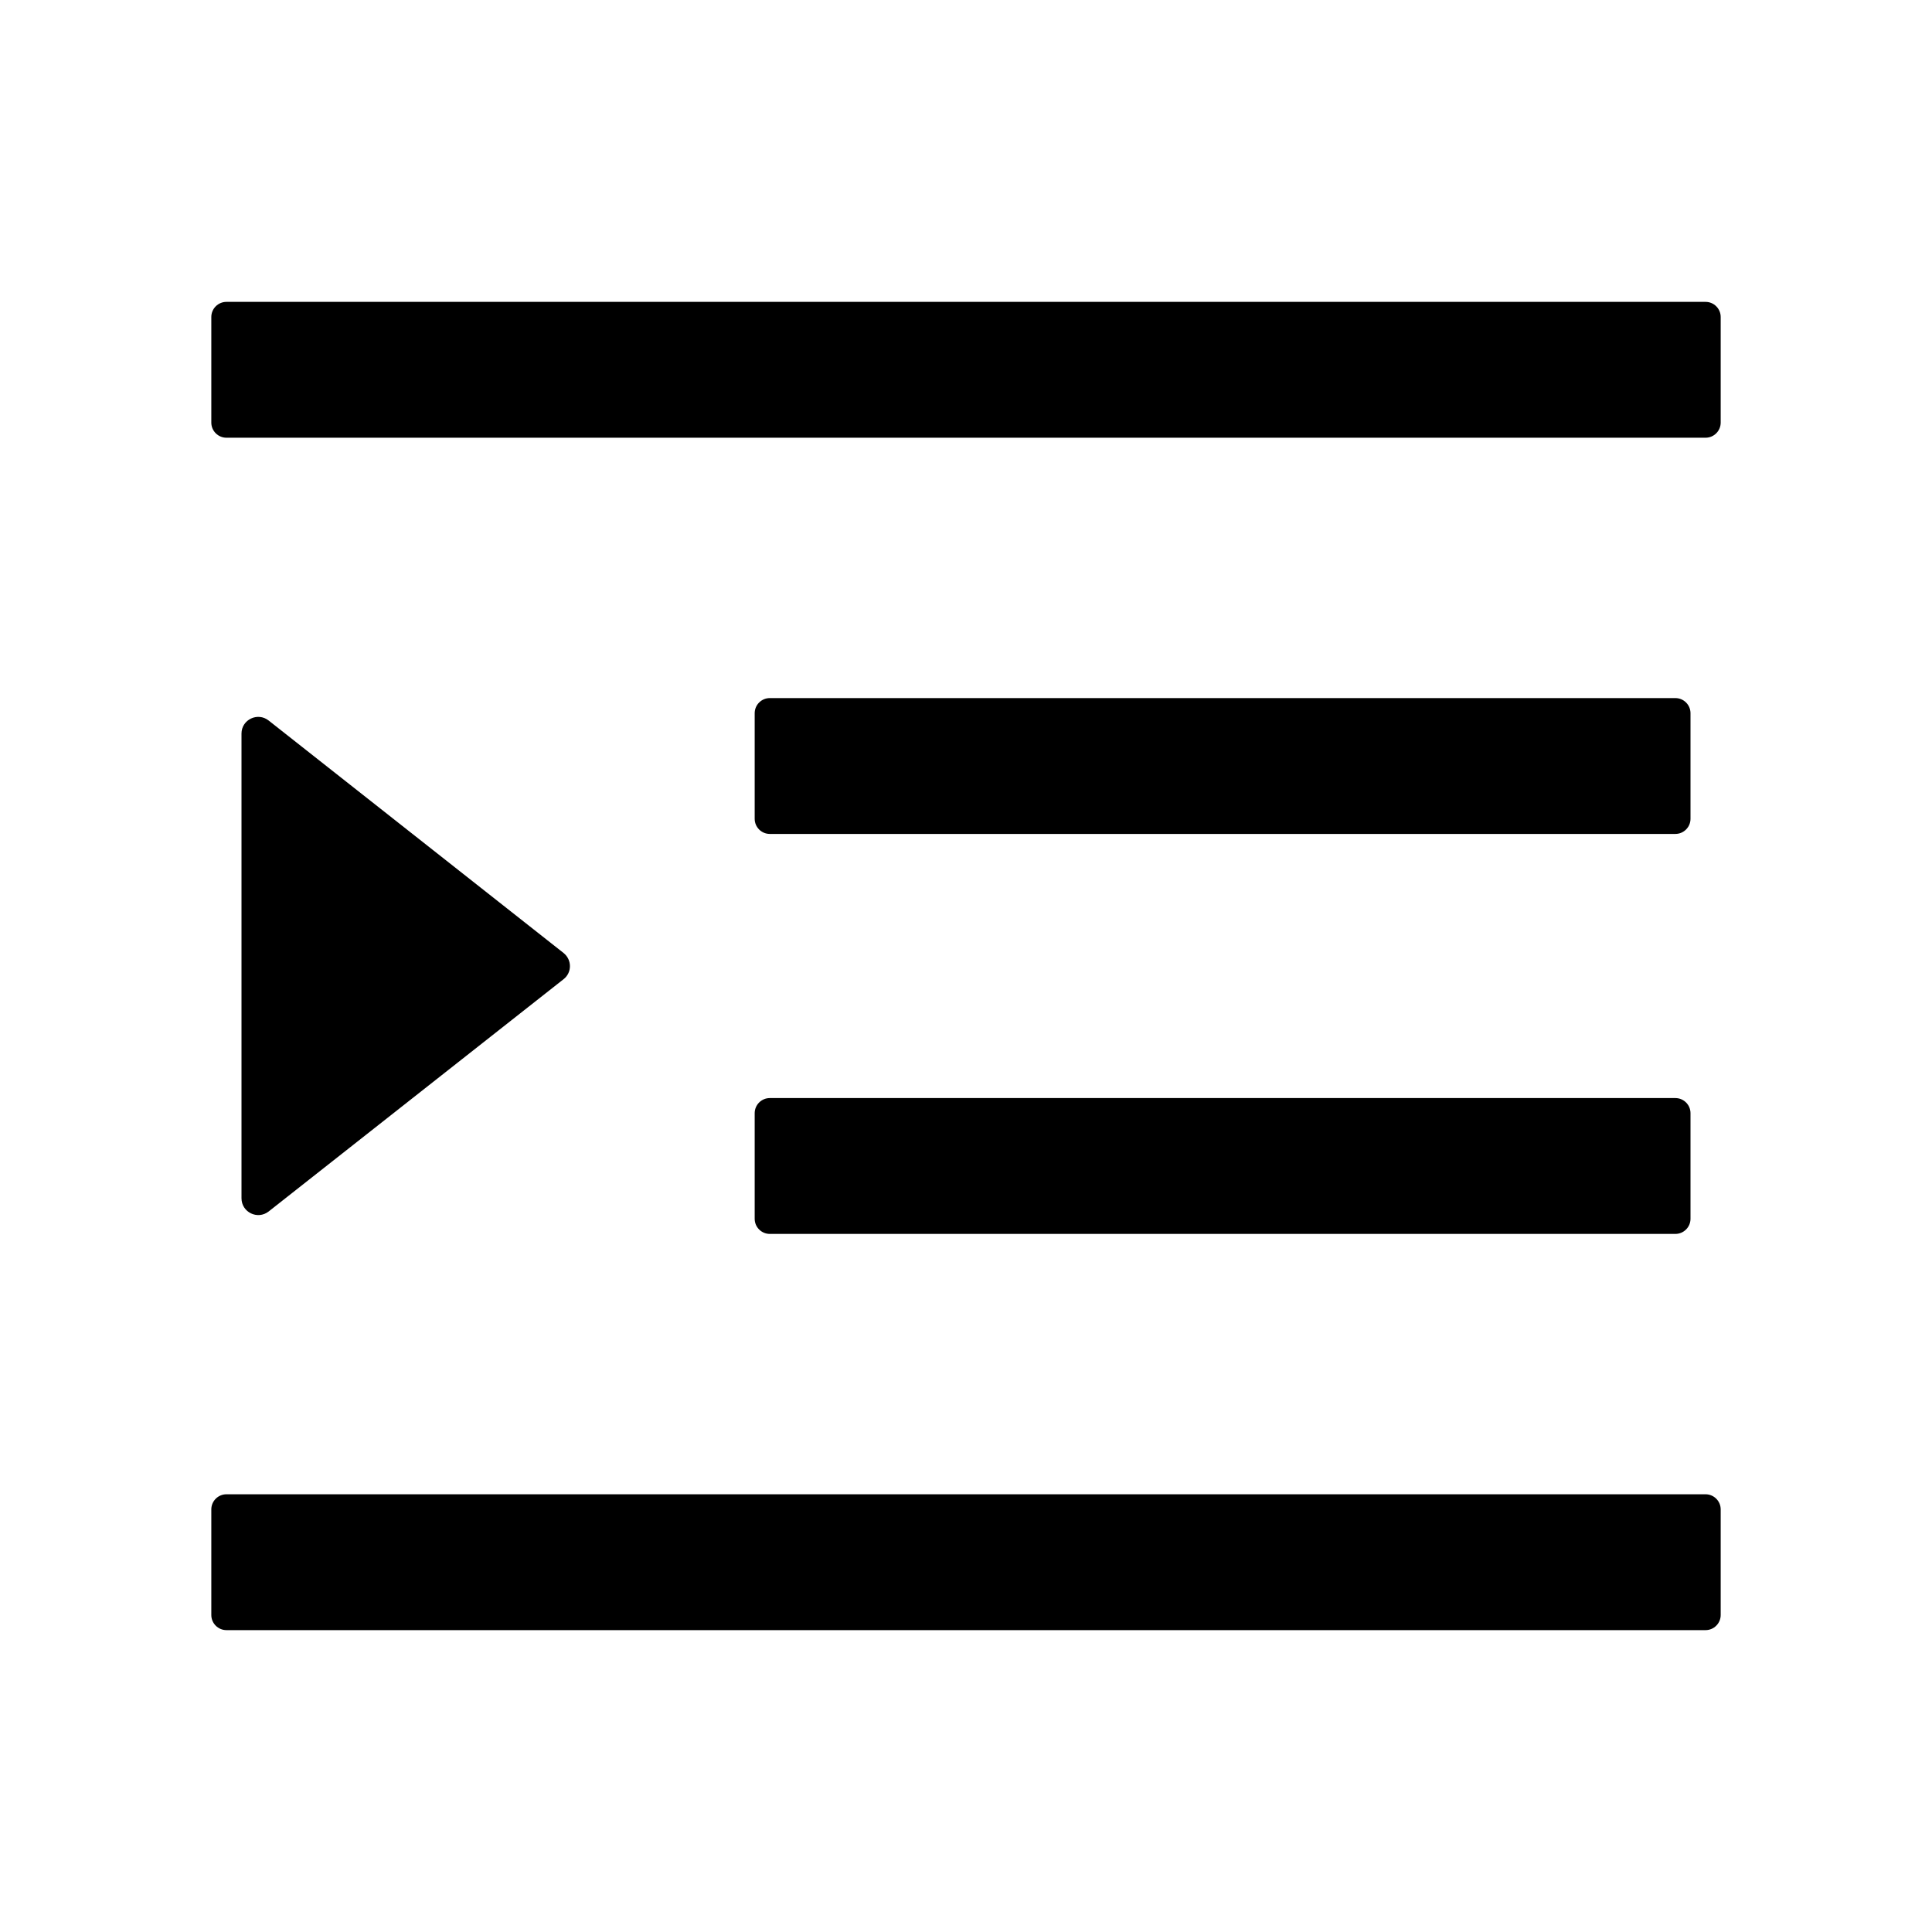
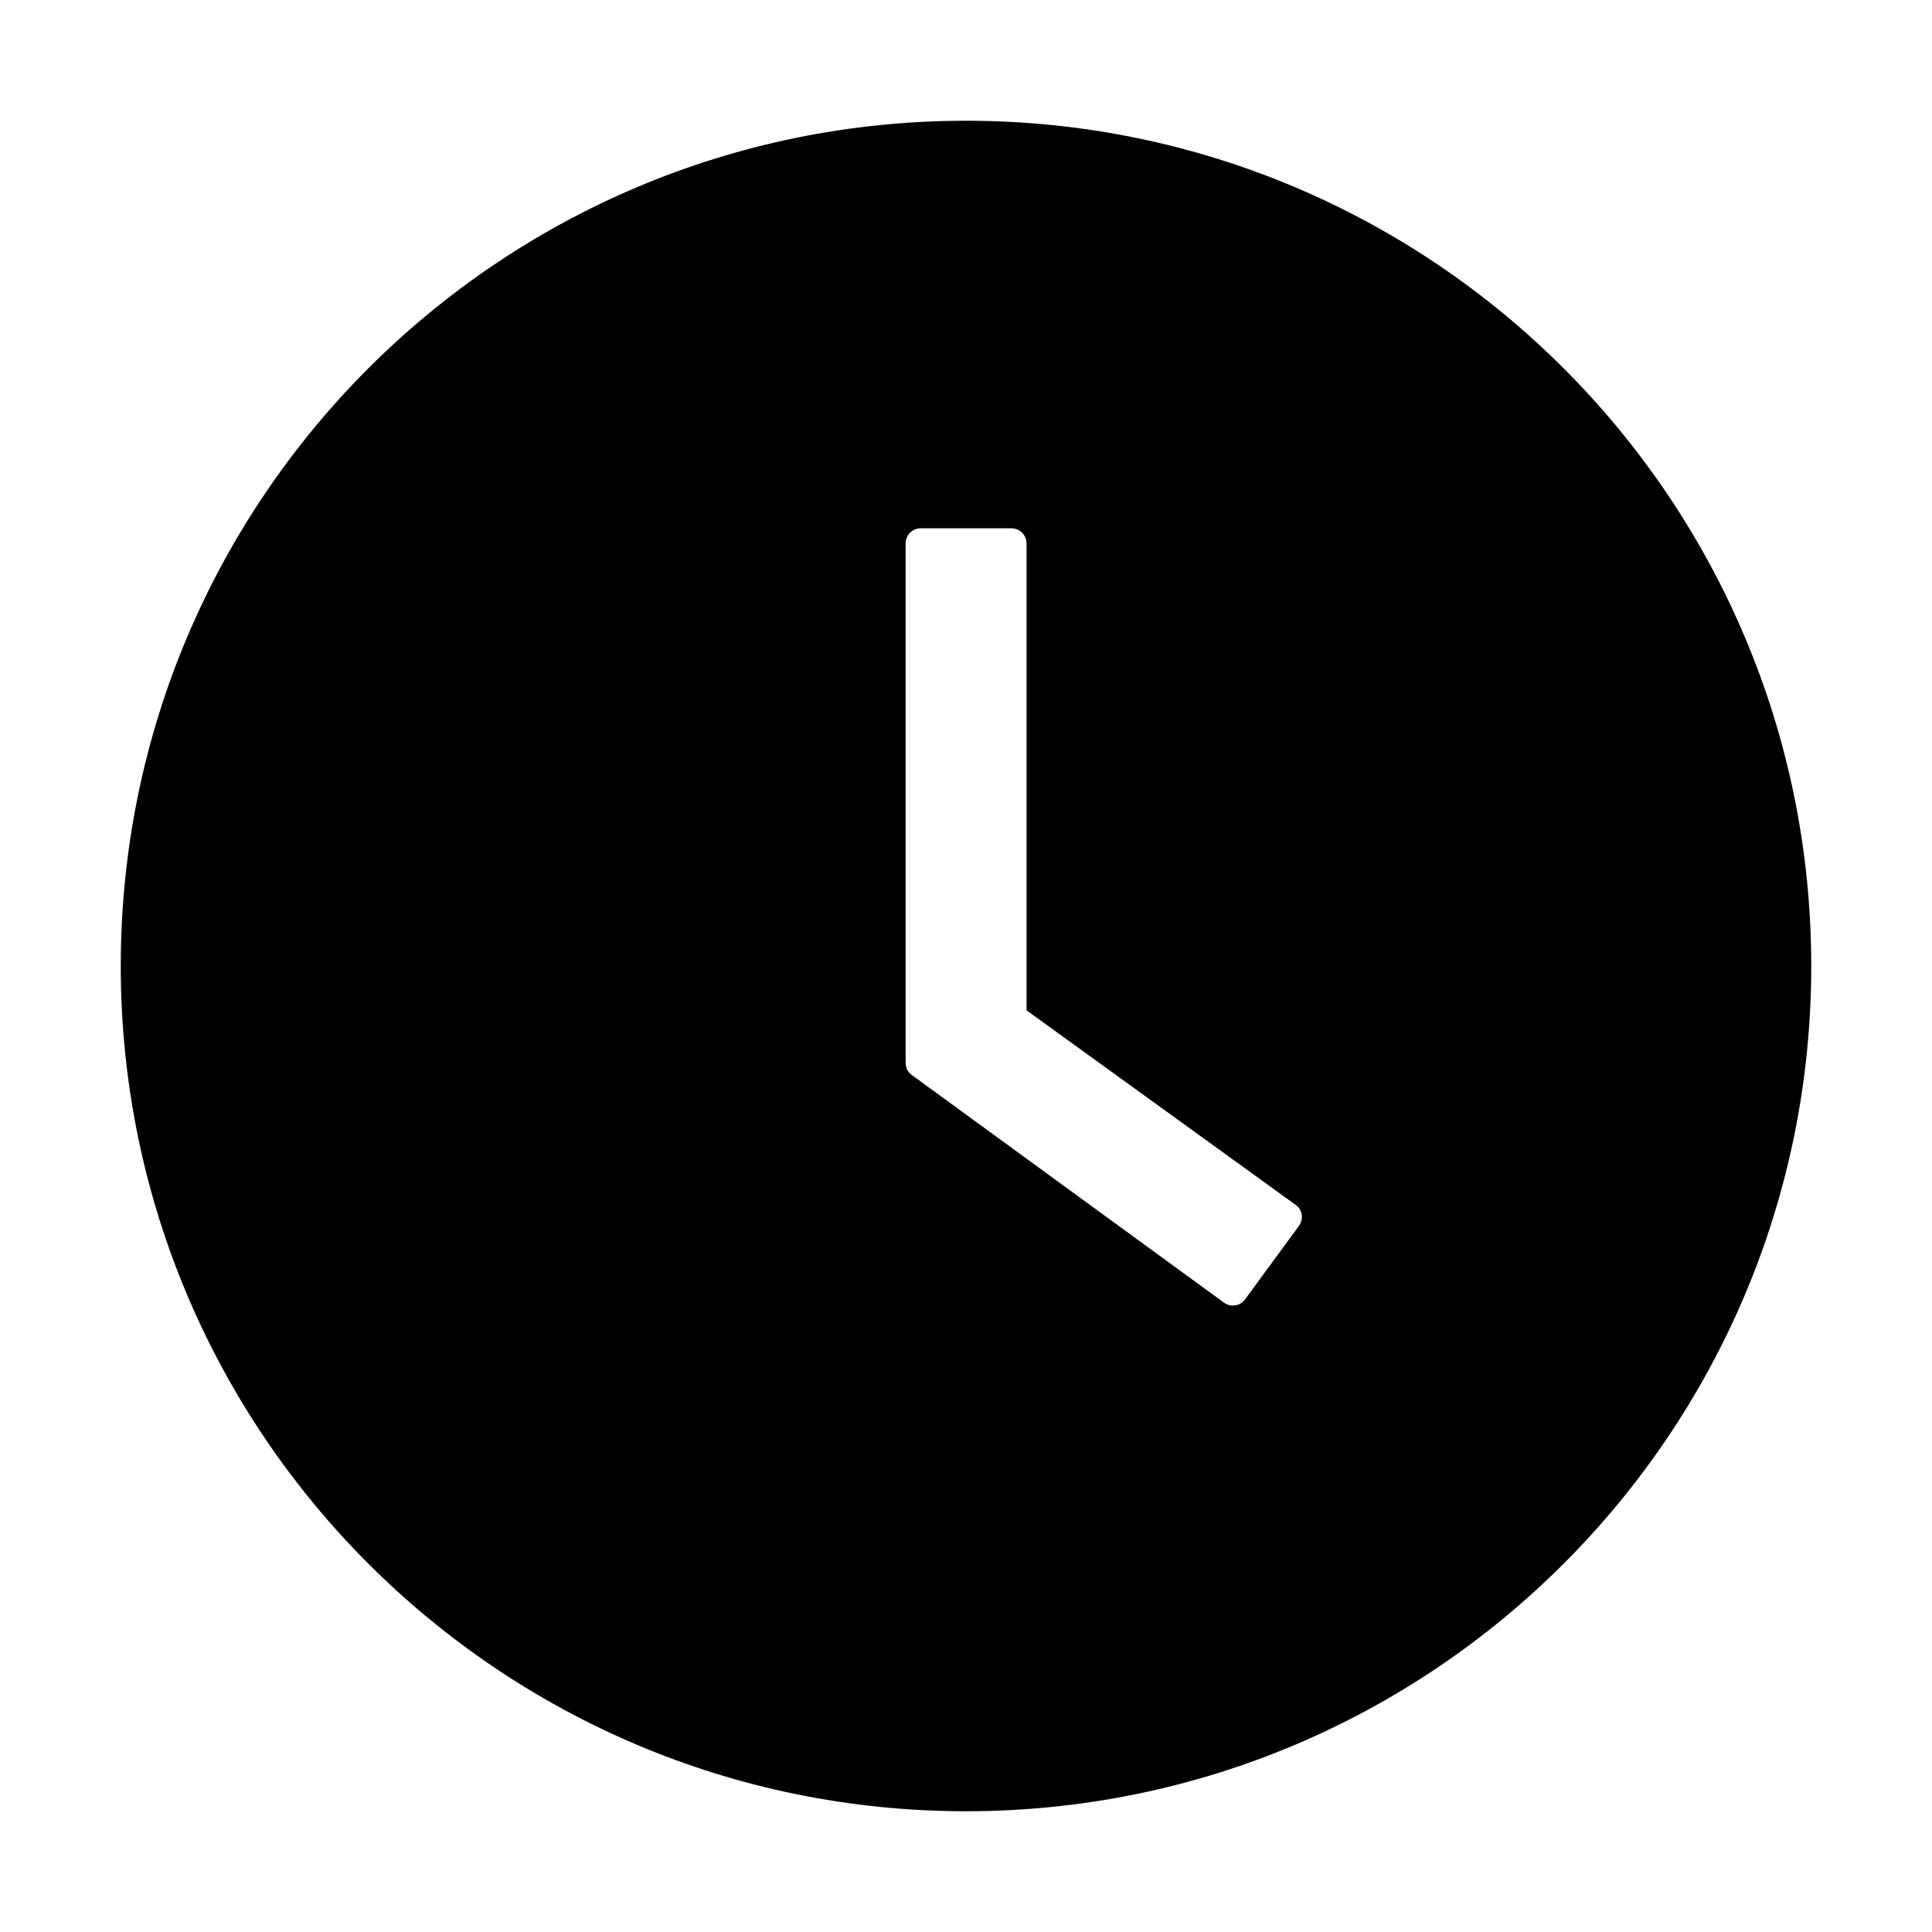
- <svg xmlns="http://www.w3.org/2000/svg" t="1566043773453" class="icon" viewBox="0 0 1024 1024" version="1.1" p-id="8070" width="28" height="28">
-   <path d="M408 442h480c4.4 0 8-3.6 8-8v-56c0-4.4-3.6-8-8-8H408c-4.4 0-8 3.6-8 8v56c0 4.4 3.6 8 8 8zM400 646c0 4.4 3.6 8 8 8h480c4.4 0 8-3.6 8-8v-56c0-4.4-3.6-8-8-8H408c-4.4 0-8 3.6-8 8v56zM904 160H120c-4.4 0-8 3.6-8 8v56c0 4.4 3.6 8 8 8h784c4.4 0 8-3.6 8-8v-56c0-4.4-3.6-8-8-8zM904 792H120c-4.4 0-8 3.6-8 8v56c0 4.4 3.6 8 8 8h784c4.4 0 8-3.6 8-8v-56c0-4.4-3.6-8-8-8zM142.4 642.1L298.7 519c4.5-3.5 4.5-10.3 0-13.9L142.4 381.9c-5.8-4.6-14.4-0.5-14.4 6.9v246.3c0 7.4 8.5 11.6 14.4 7z" p-id="8071" />
+ <svg xmlns="http://www.w3.org/2000/svg" t="1569936393896" class="icon" viewBox="0 0 1024 1024" version="1.1" p-id="8820" width="32" height="32">
+   <path d="M512 64C264.6 64 64 264.6 64 512s200.6 448 448 448 448-200.6 448-448S759.4 64 512 64z m176.5 585.7l-28.6 39c-2.6 3.6-7.6 4.3-11.2 1.7L483.3 569.8c-2.1-1.5-3.3-3.9-3.3-6.5V288c0-4.4 3.6-8 8-8h48.1c4.4 0 8 3.6 8 8v247.5l142.6 103.1c3.6 2.5 4.4 7.5 1.8 11.1z" p-id="8821" />
</svg>
